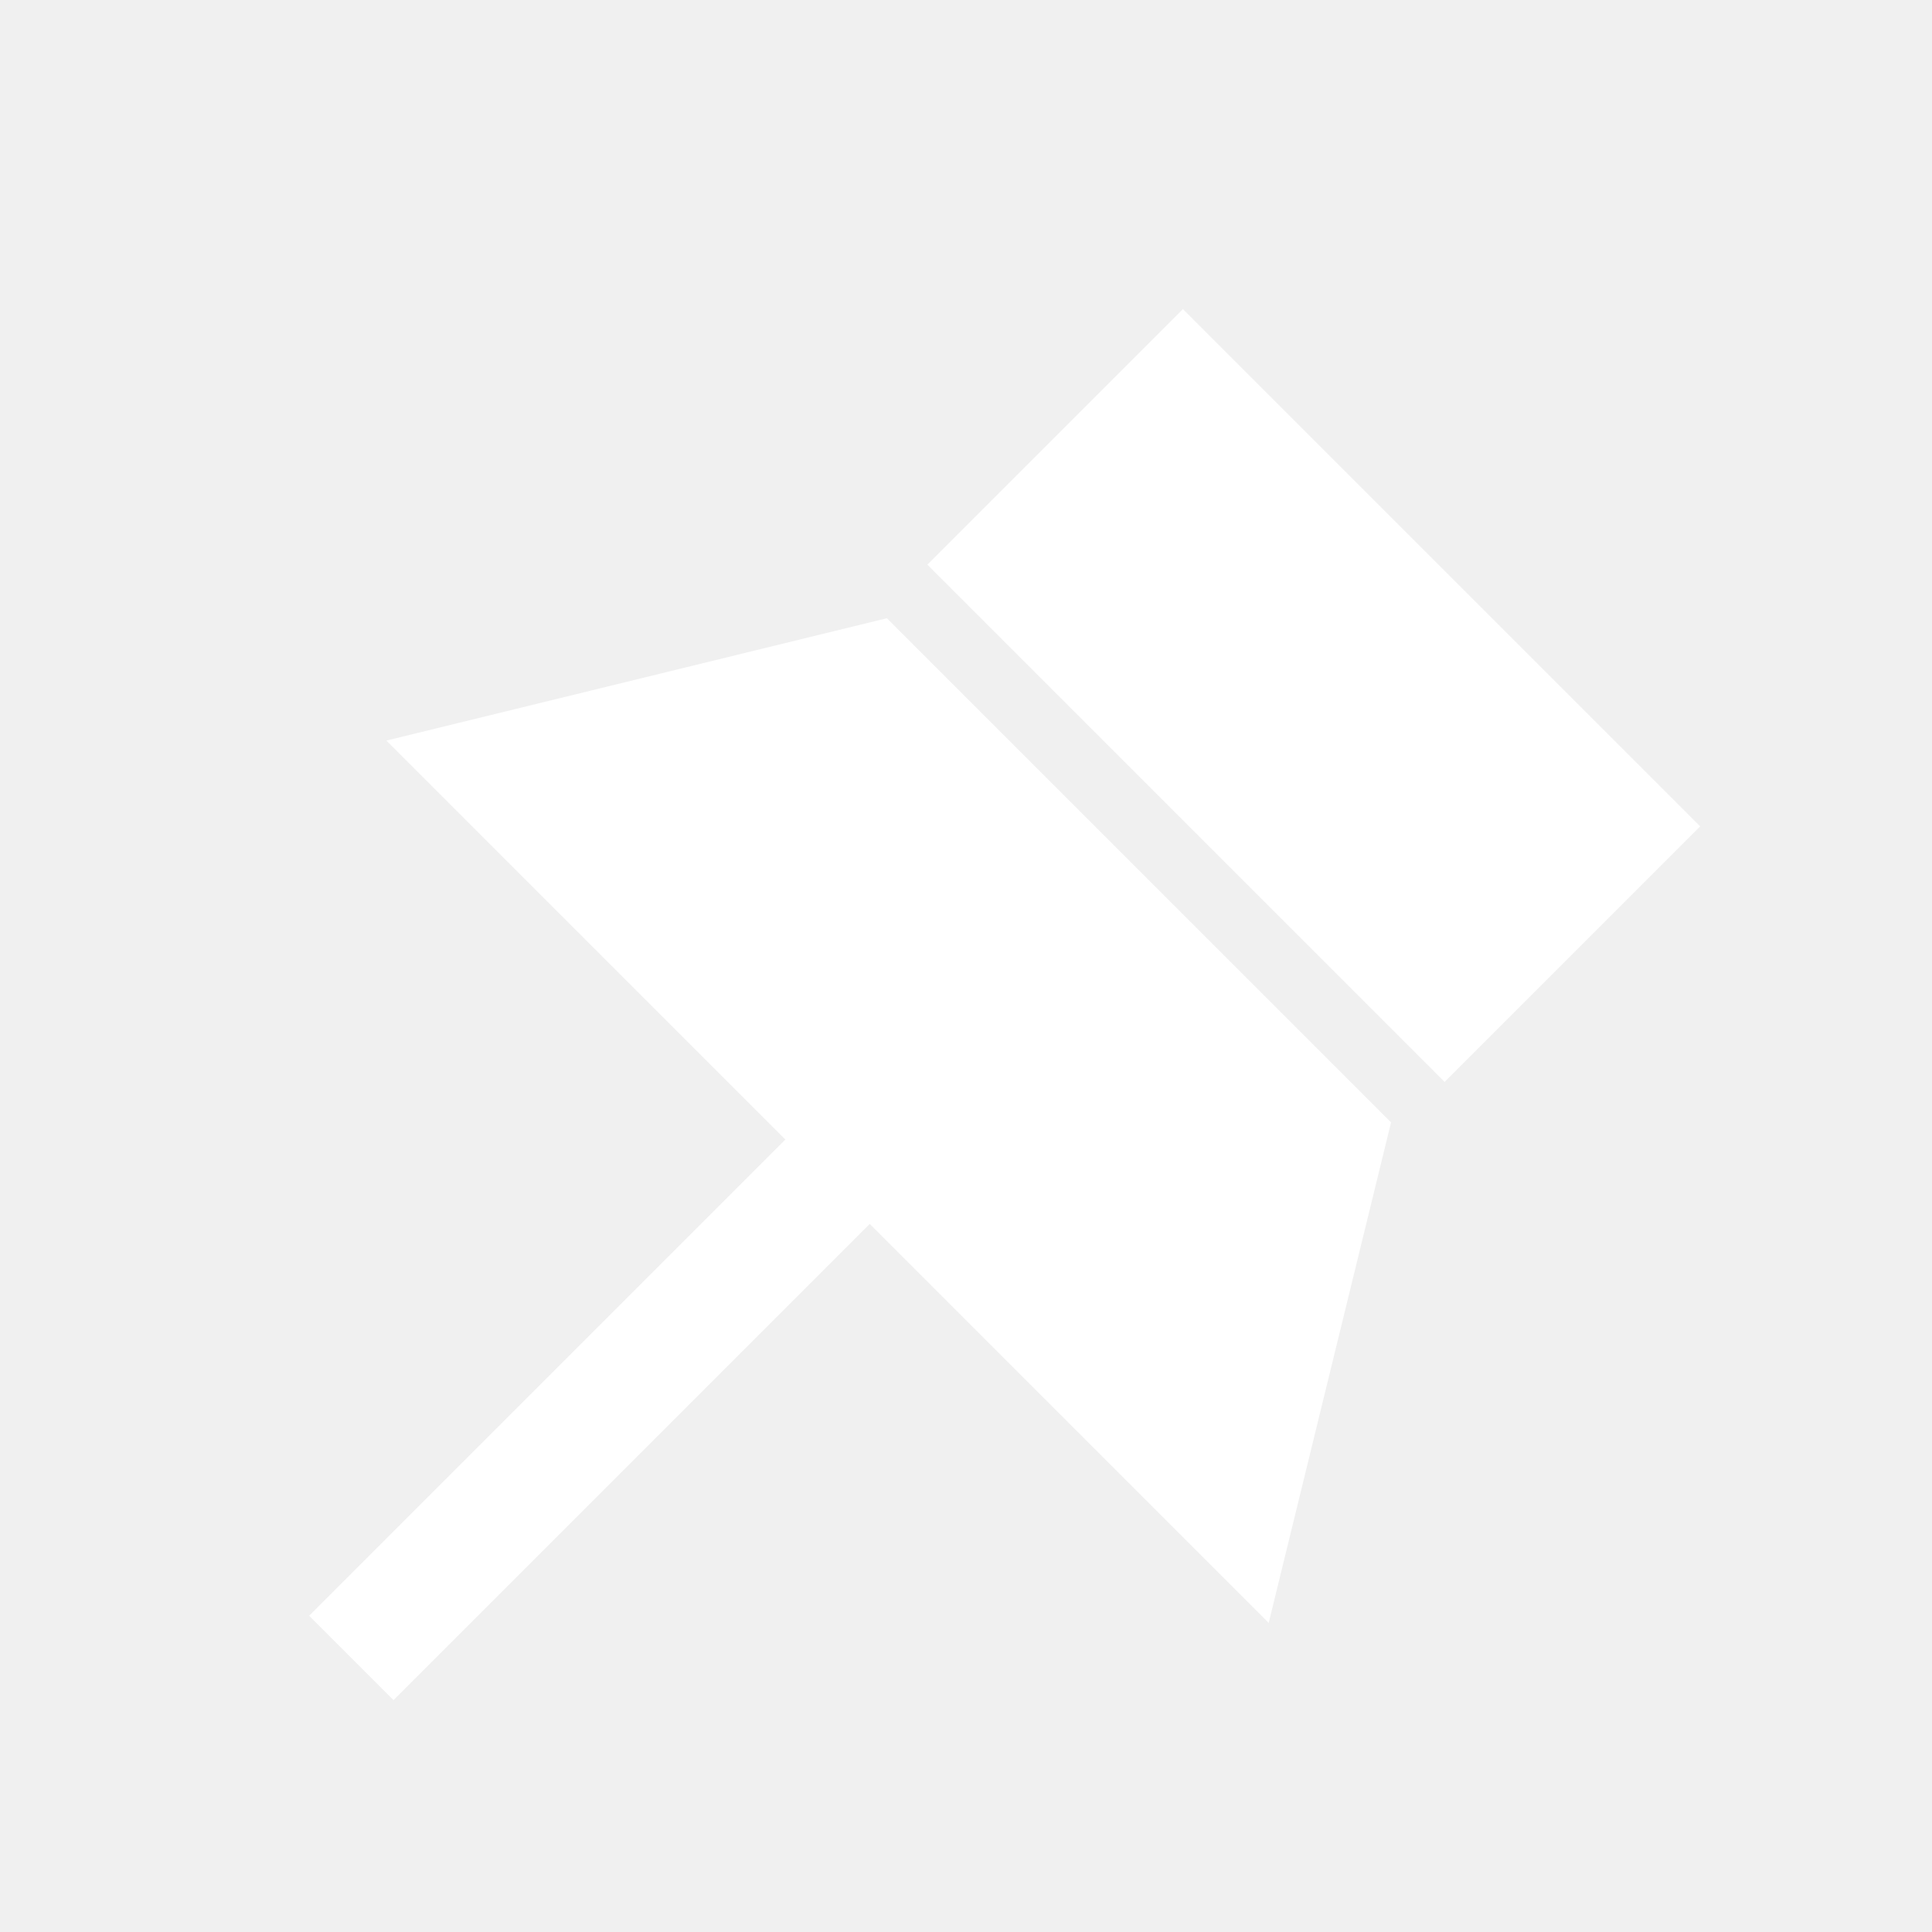
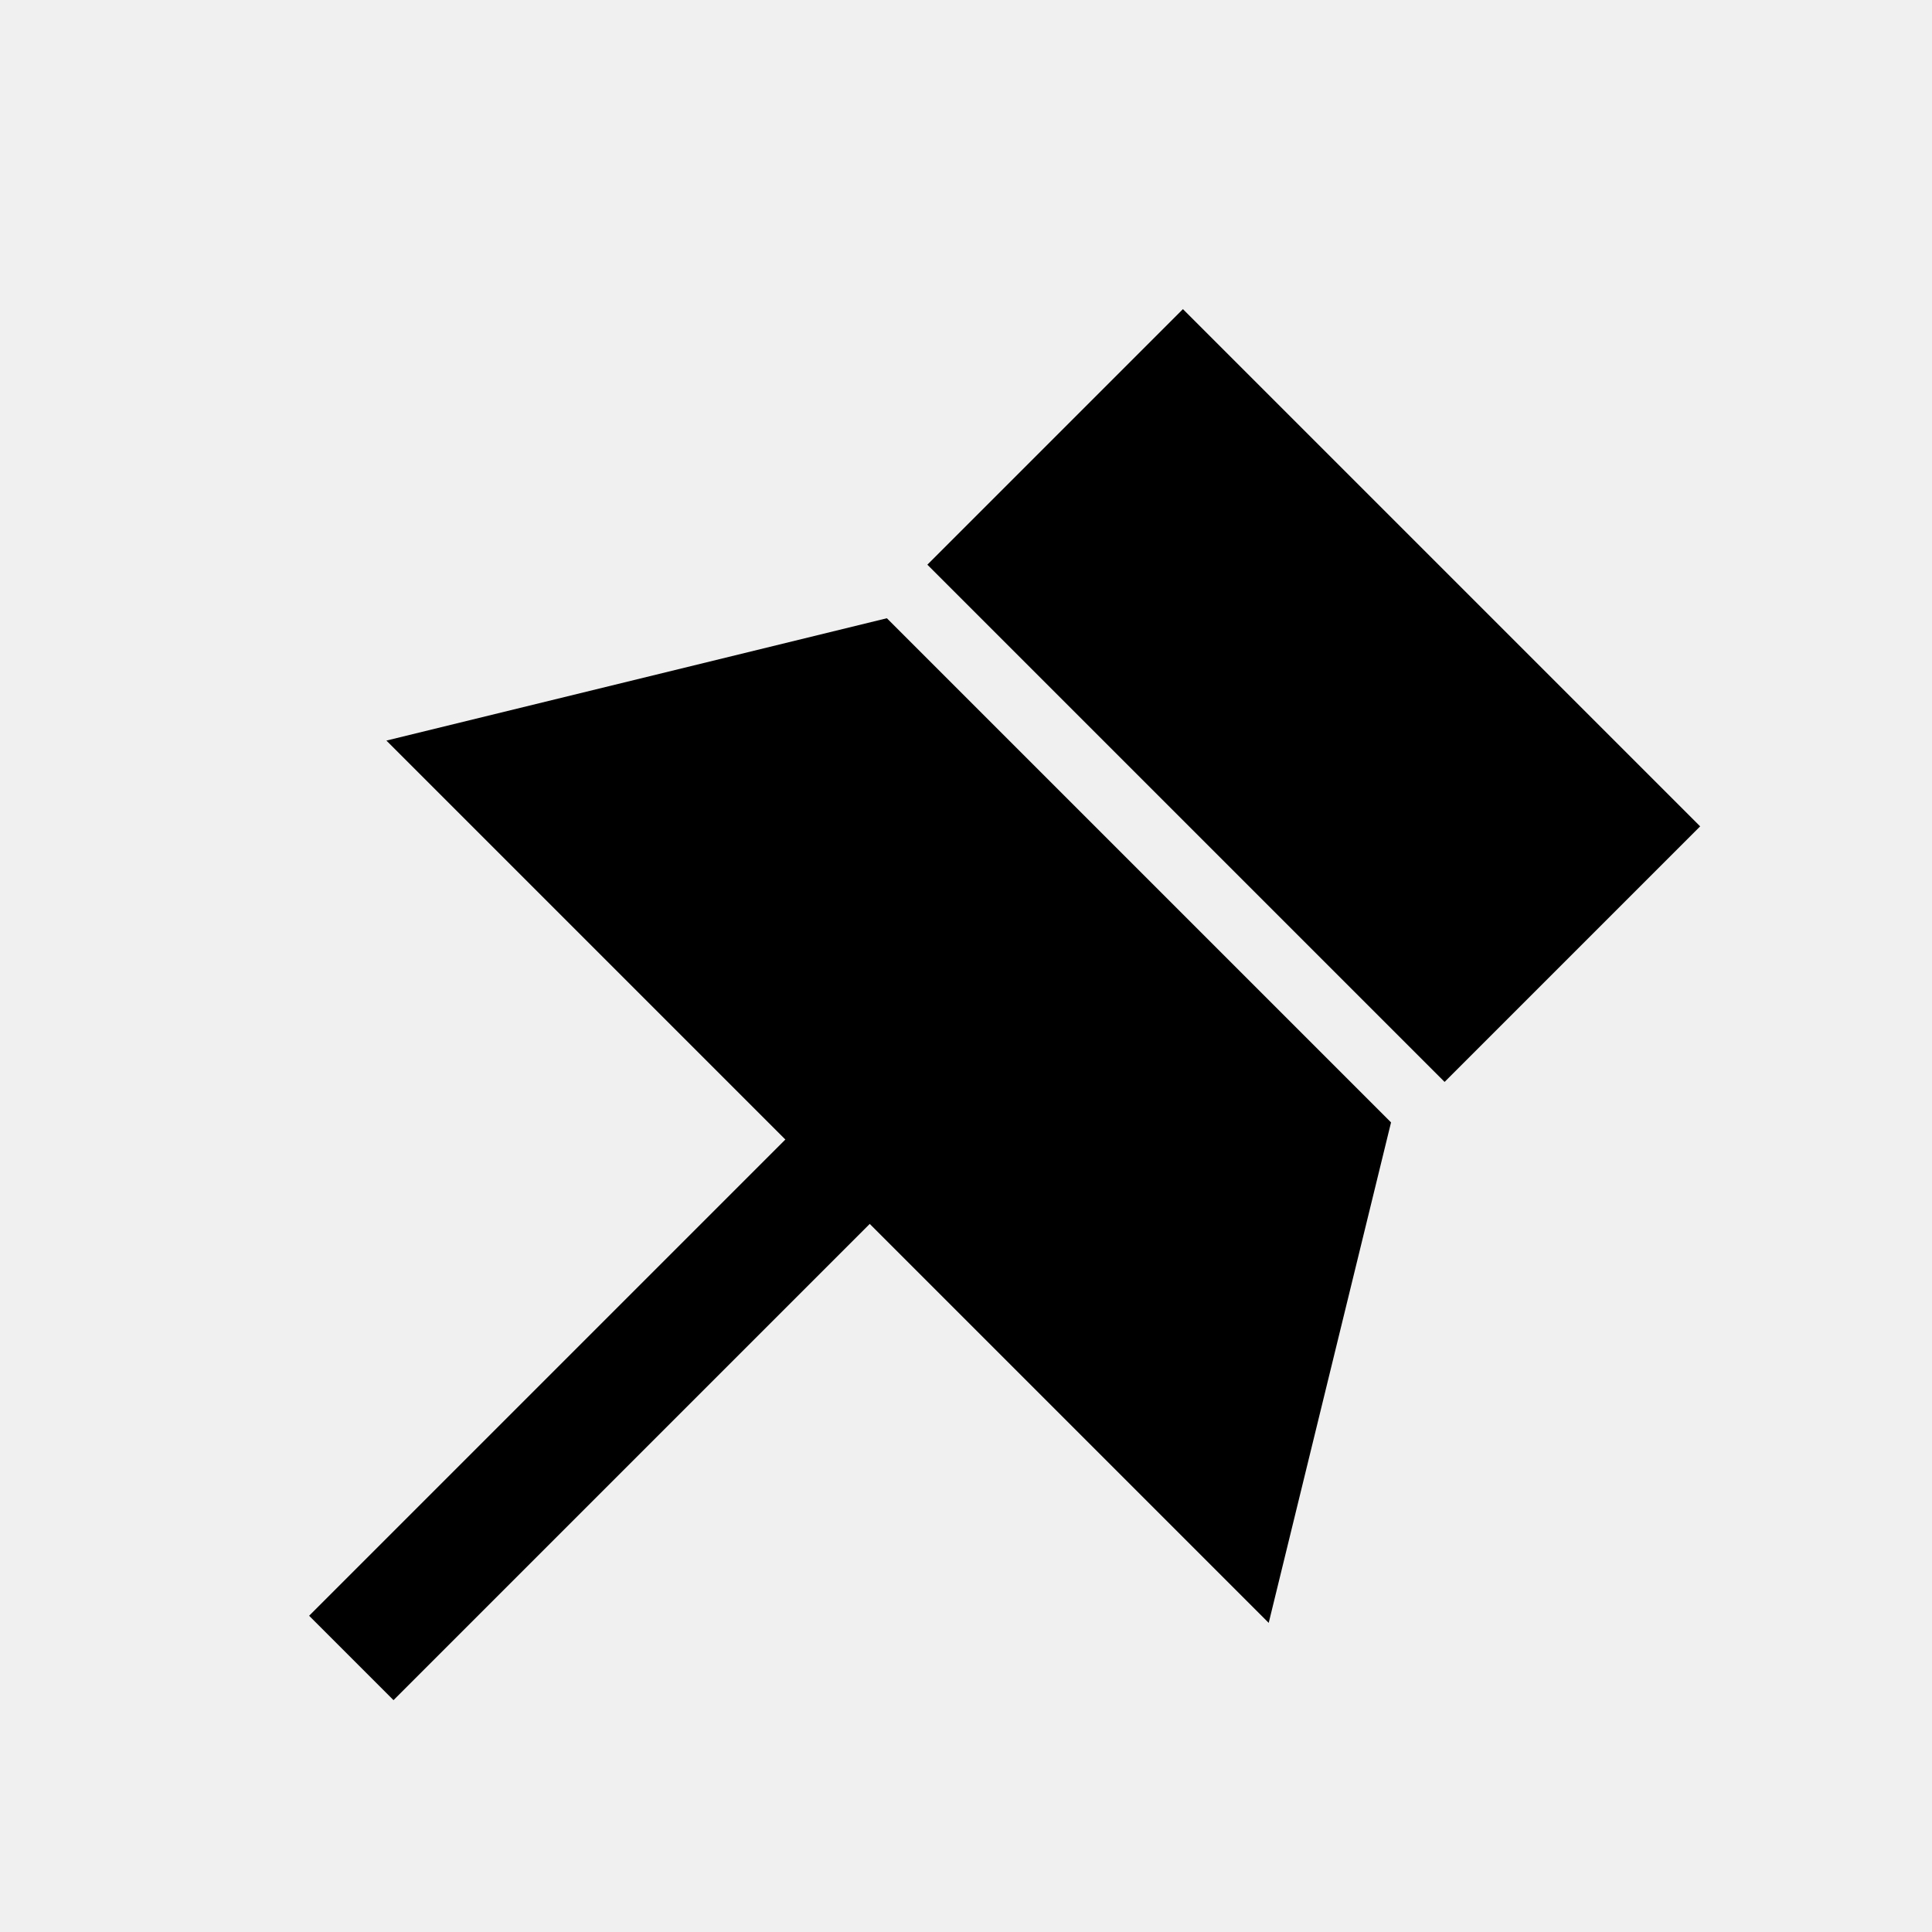
<svg xmlns="http://www.w3.org/2000/svg" width="25px" height="25px" viewBox="0 0 25 25" version="1.1">
  <g id="pin" stroke="none" stroke-width="1" fill="none" fill-rule="evenodd">
-     <polygon id="Fill-564" fill="#FFFFFF" points="15.307 4 22 10.693 18.693 14 12 7.307" />
-     <polygon id="Fill-565" fill="#FFFFFF" points="11.476 8 18 14.524 16.417 21 5 9.583" />
-     <polygon id="Fill-566" fill="#FFFFFF" points="10.908 14 12 15.092 5.092 22 4 20.908" />
+     <polygon id="Fill-564" fill="#000000" points="15.307 4 22 10.693 18.693 14 12 7.307" />
+     <polygon id="Fill-565" fill="#000000" points="11.476 8 18 14.524 16.417 21 5 9.583" />
+     <polygon id="Fill-566" fill="#000000" points="10.908 14 12 15.092 5.092 22 4 20.908" />
  </g>
</svg>
